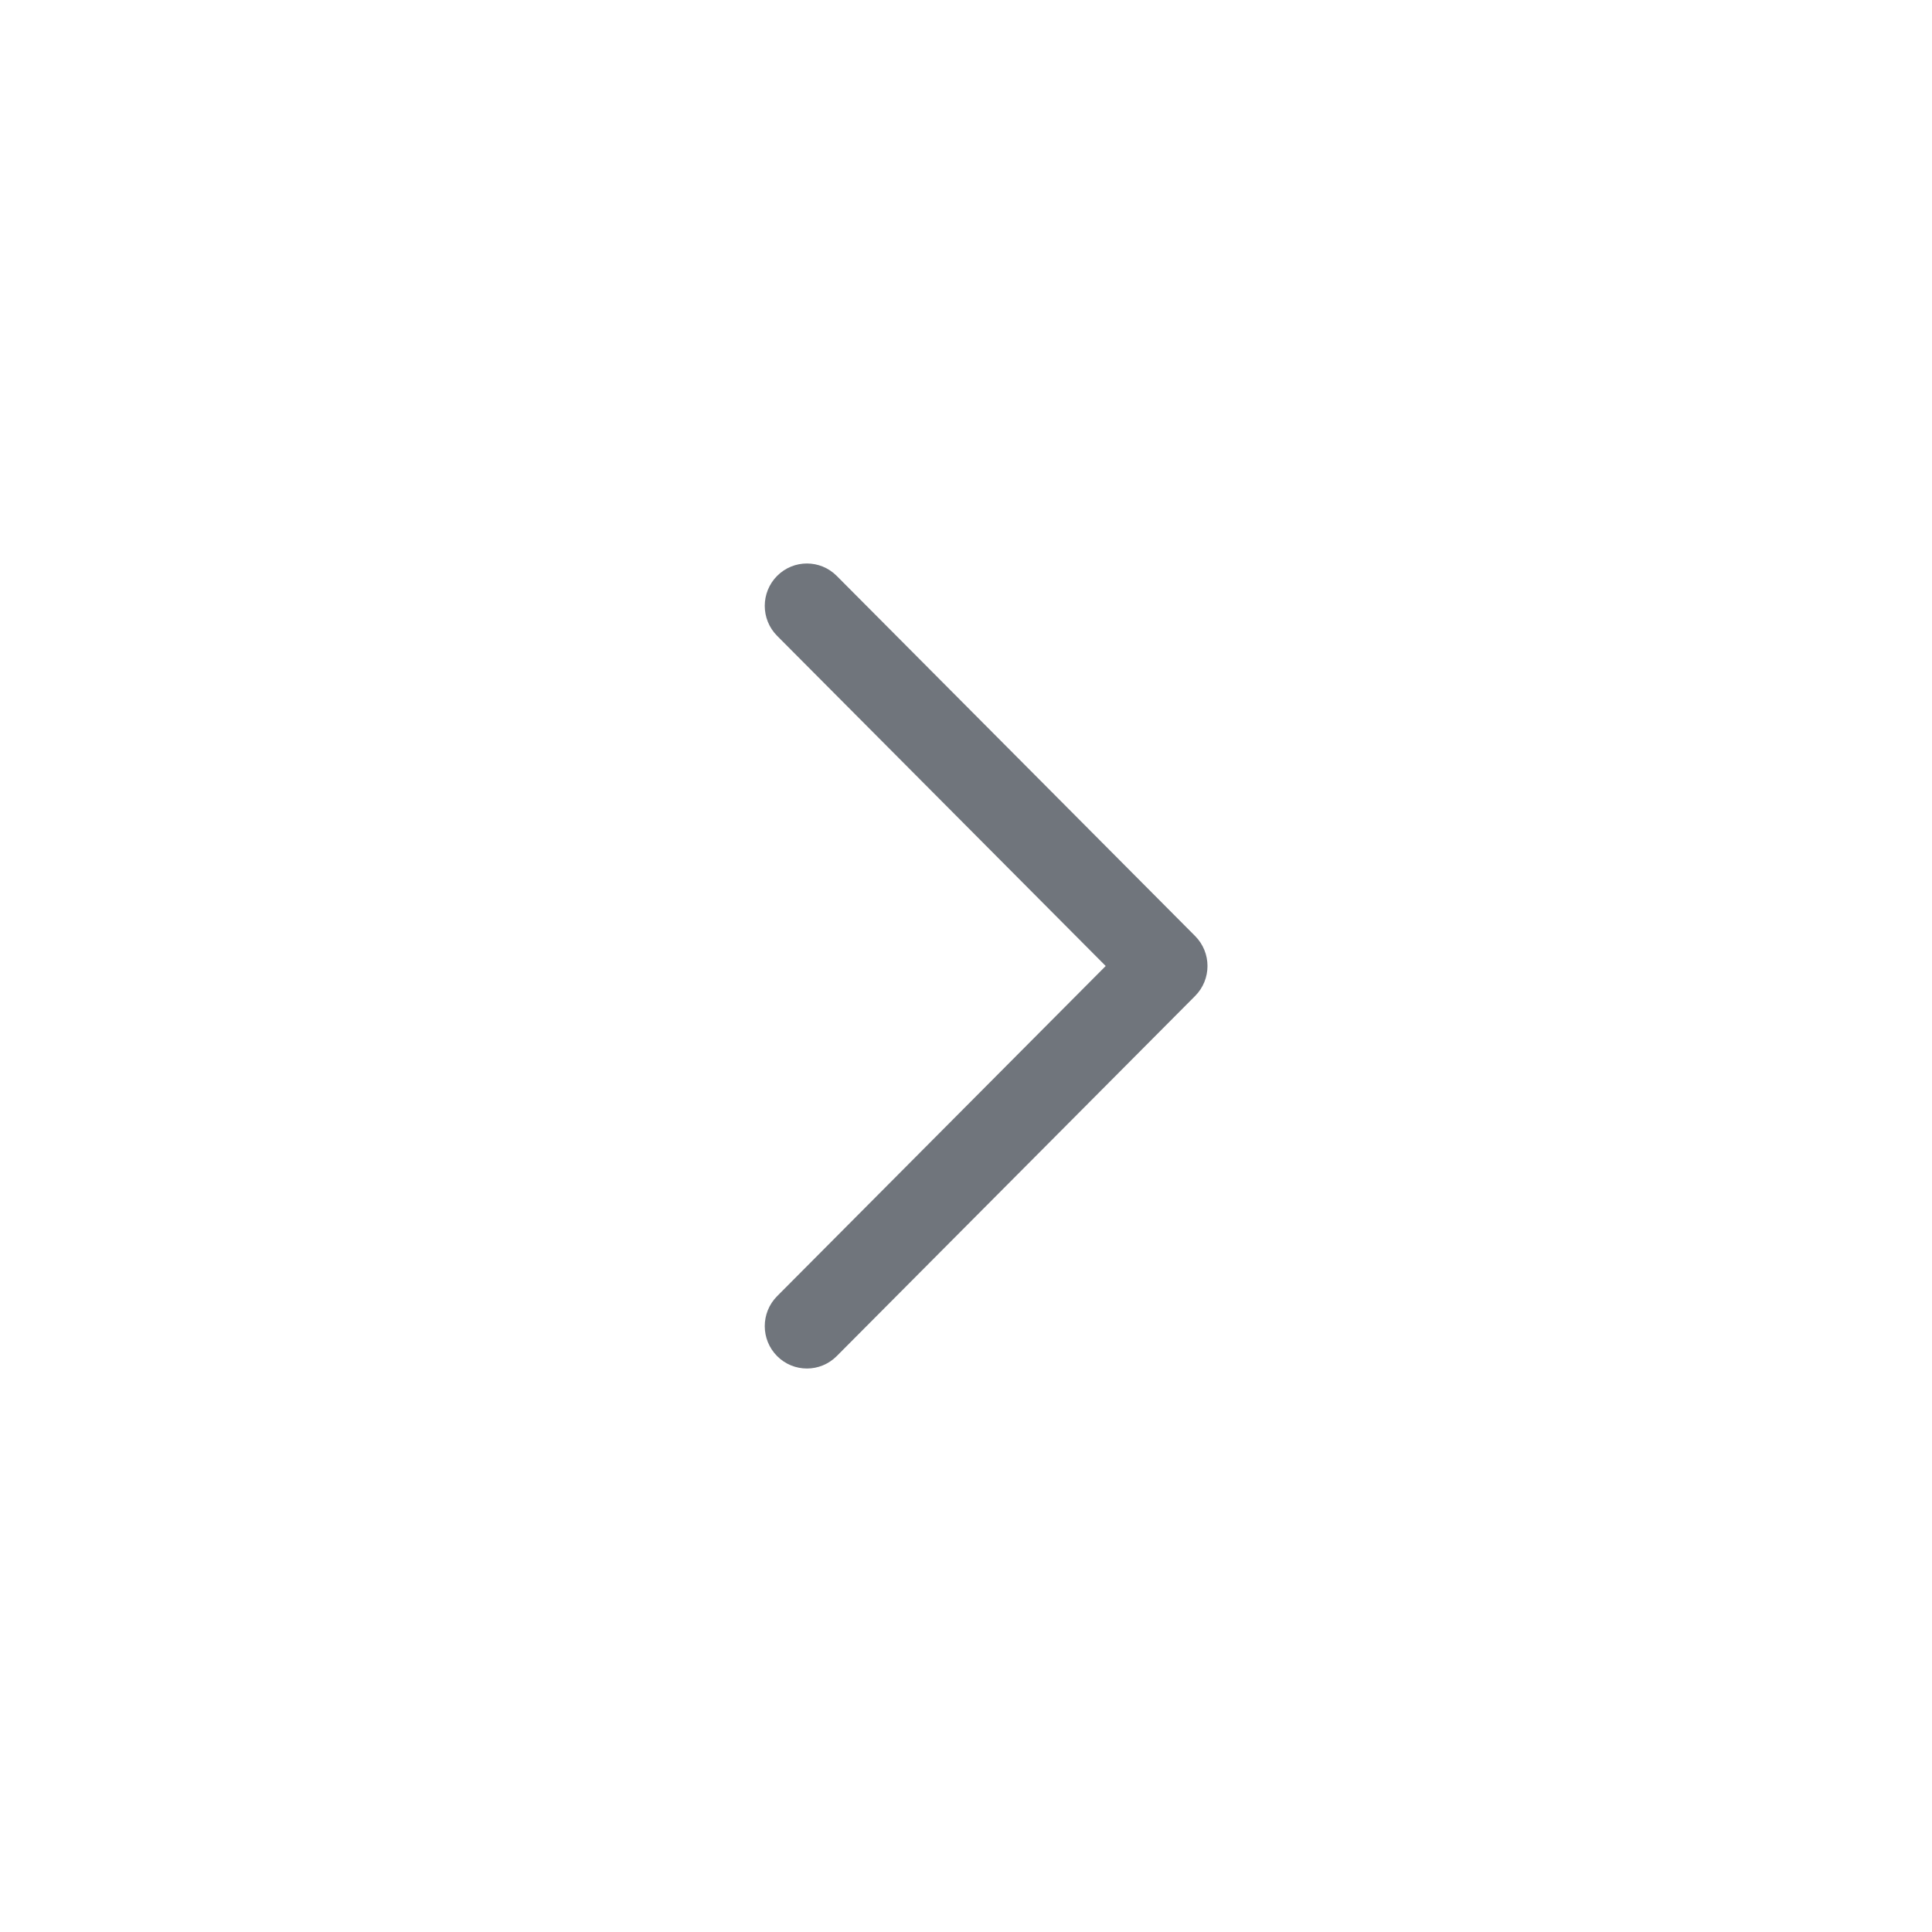
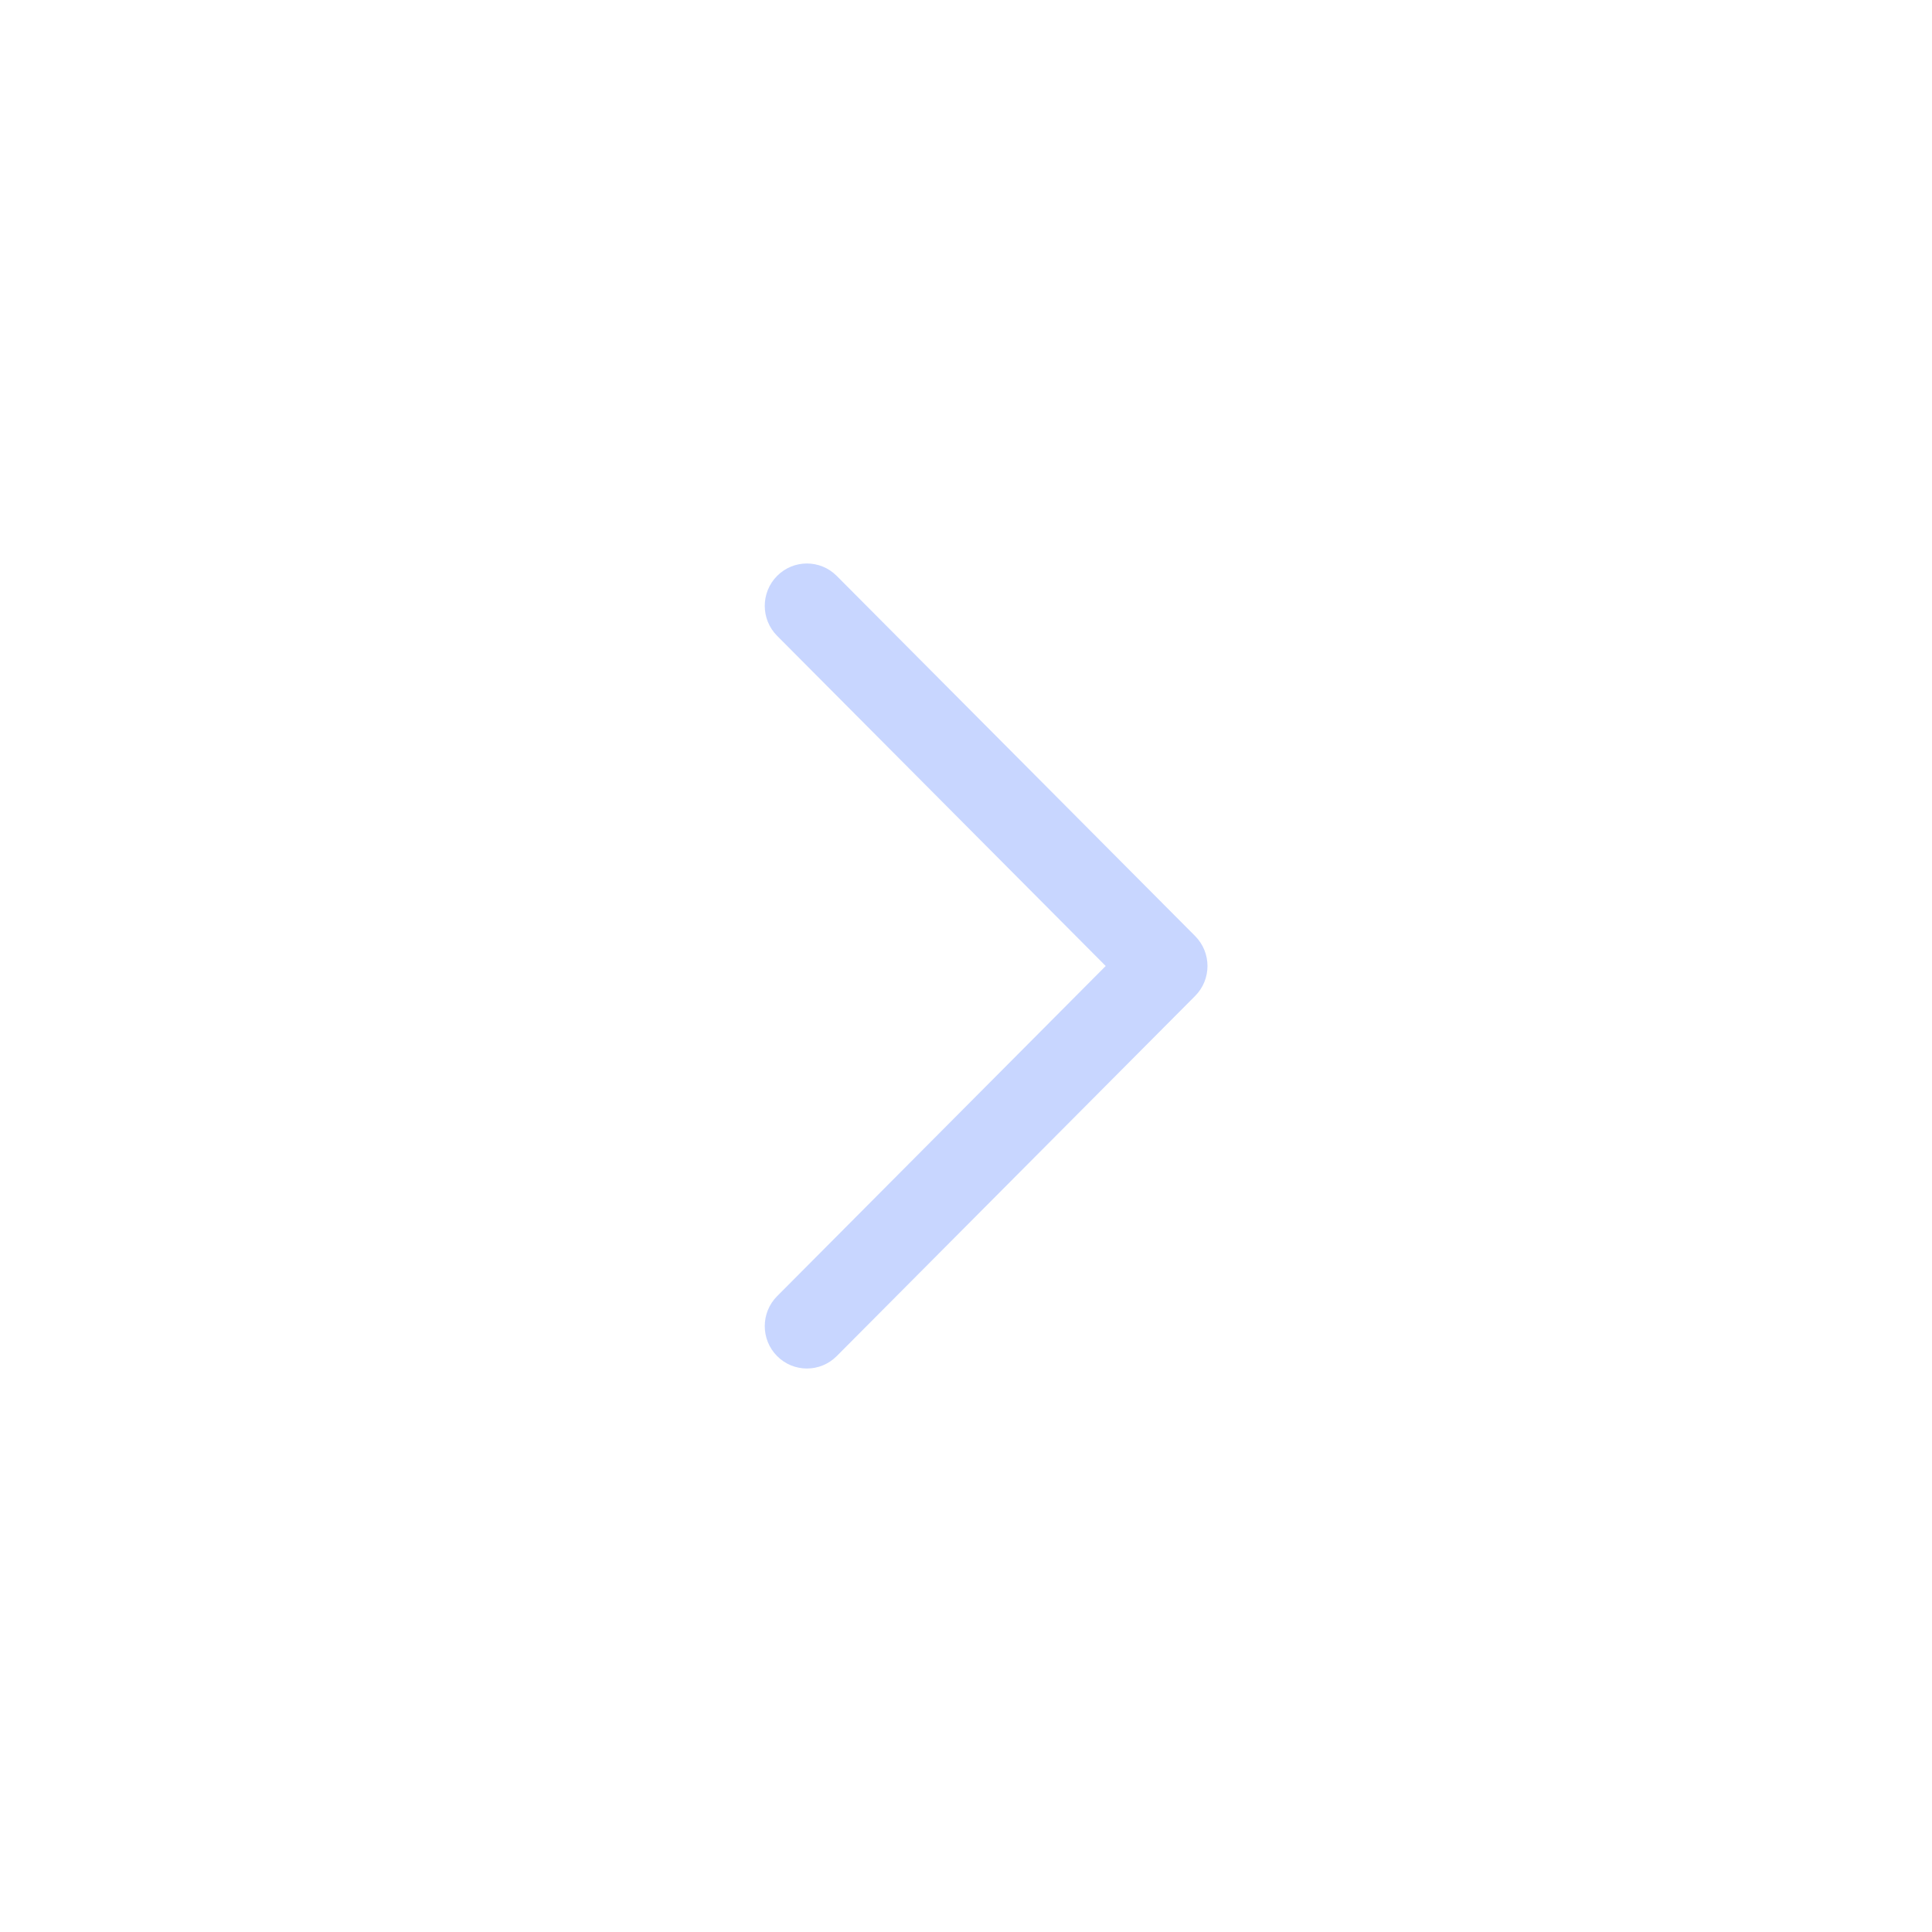
<svg xmlns="http://www.w3.org/2000/svg" width="48" height="48" viewBox="0 0 48 48" fill="none">
-   <path fill-rule="evenodd" clip-rule="evenodd" d="M19.307 33.692C18.898 33.281 18.898 32.614 19.307 32.203L27.471 24L19.307 15.797C18.898 15.386 18.898 14.719 19.307 14.308C19.716 13.897 20.379 13.897 20.788 14.308L29.693 23.256C30.102 23.667 30.102 24.333 29.693 24.744L20.788 33.692C20.379 34.103 19.716 34.103 19.307 33.692Z" fill="#70757C" />
+   <path fill-rule="evenodd" clip-rule="evenodd" d="M19.307 33.692C18.898 33.281 18.898 32.614 19.307 32.203L27.471 24L19.307 15.797C18.898 15.386 18.898 14.719 19.307 14.308C19.716 13.897 20.379 13.897 20.788 14.308L29.693 23.256C30.102 23.667 30.102 24.333 29.693 24.744L20.788 33.692C20.379 34.103 19.716 34.103 19.307 33.692Z" fill="#C8D6FF" />
</svg>
